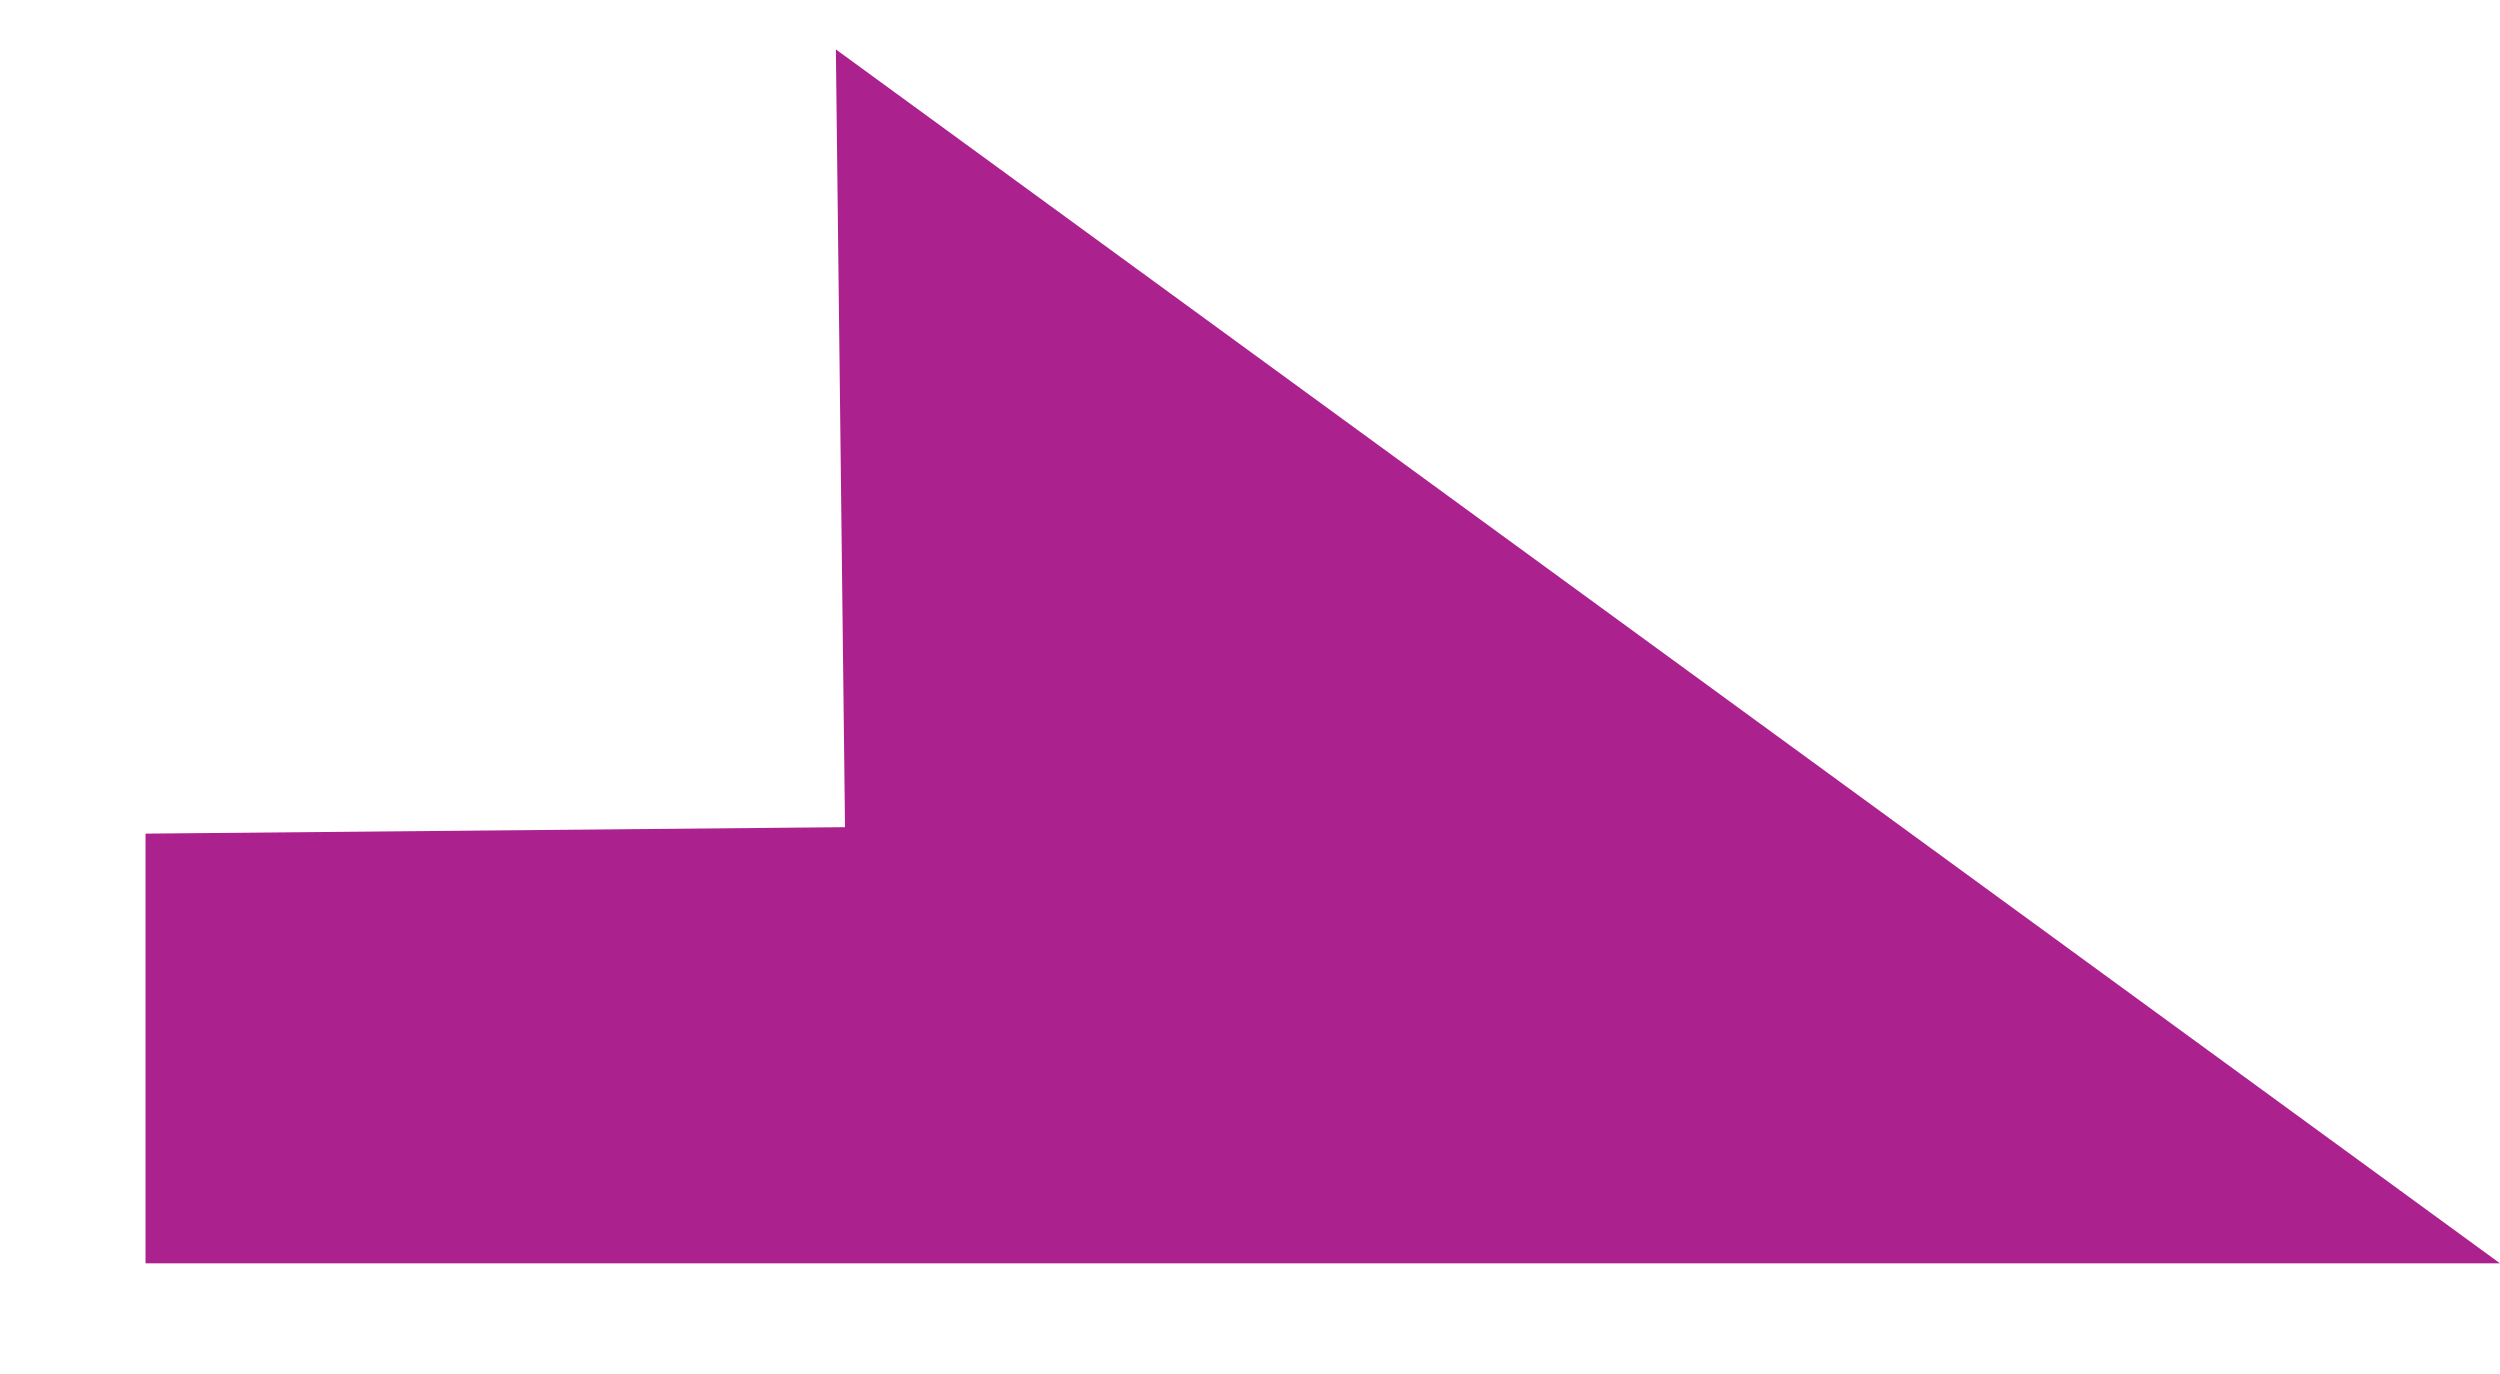
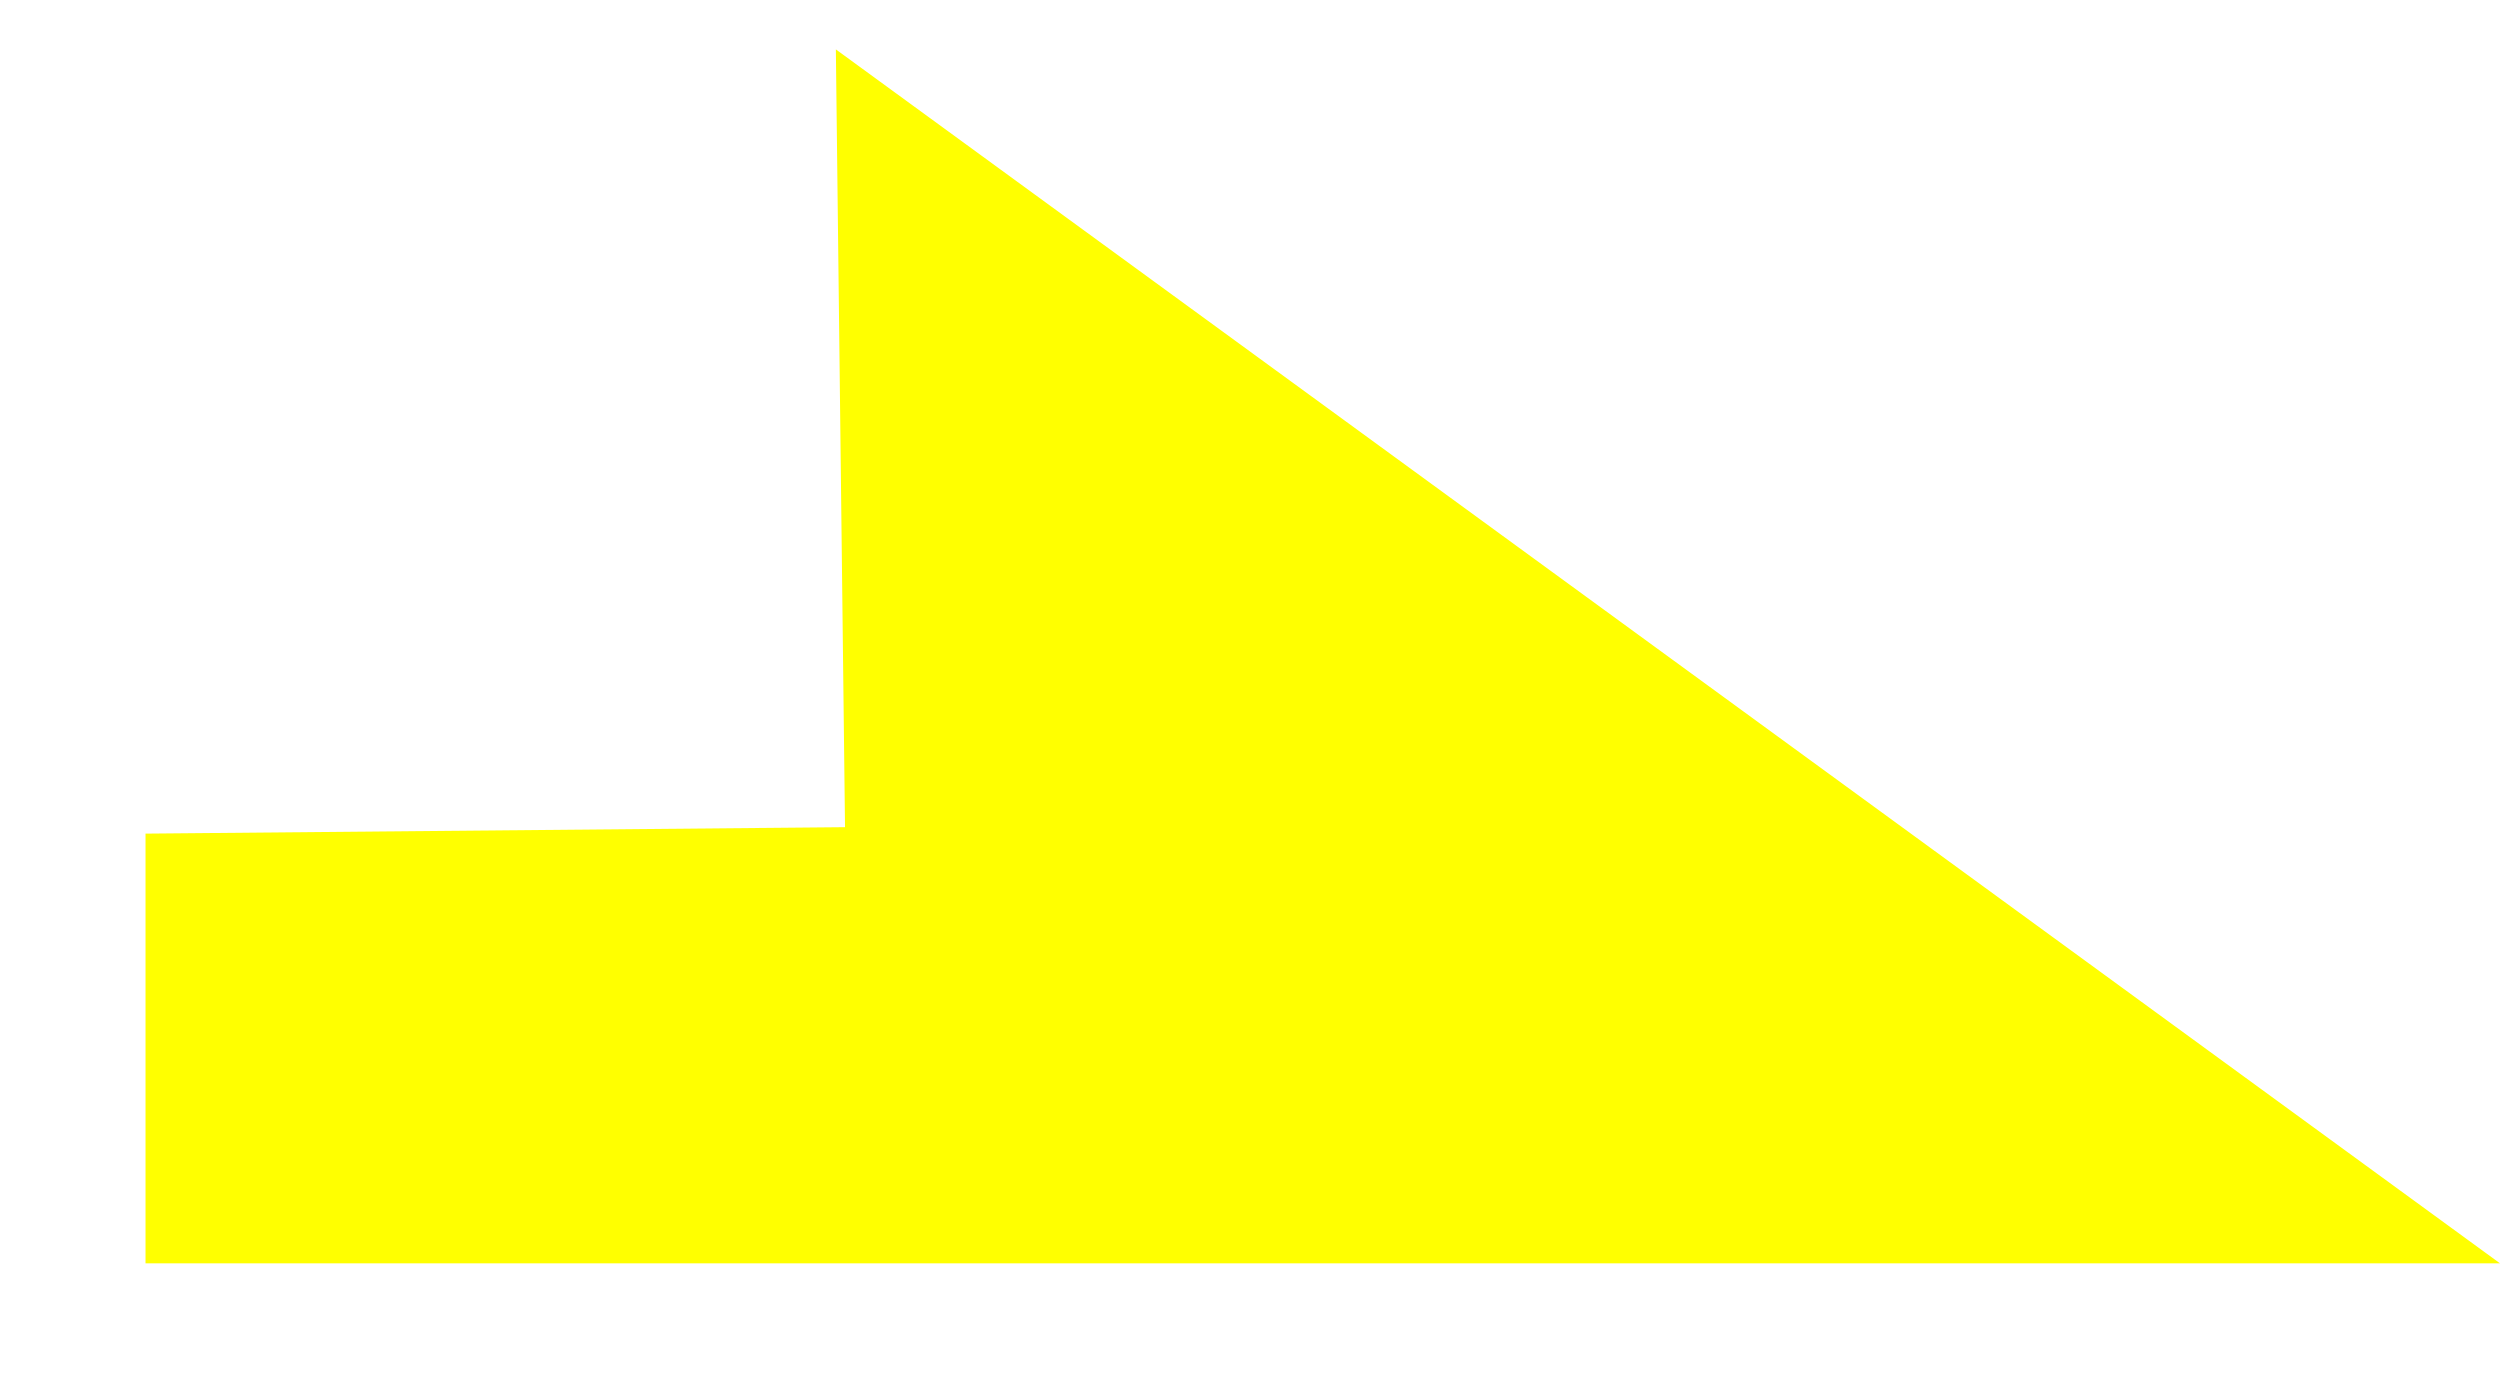
<svg xmlns="http://www.w3.org/2000/svg" version="1.1" id="Layer_1" x="0px" y="0px" width="253.033px" height="139.005px" viewBox="0 0 253.033 139.005" enable-background="new 0 0 253.033 139.005" xml:space="preserve">
-   <polygon fill="#AB218E" points="14.729,84.374 85.527,83.721 84.6,5 253.033,127.868 14.729,127.868 " />
+   <defs id="defs7" />
+   <polygon fill="#AB218E" points="14.729,84.374 85.527,83.721 84.6,5 253.033,127.868 14.729,127.868 " id="polygon2" style="fill:#ffff00;fill-opacity:1" />
</svg>
